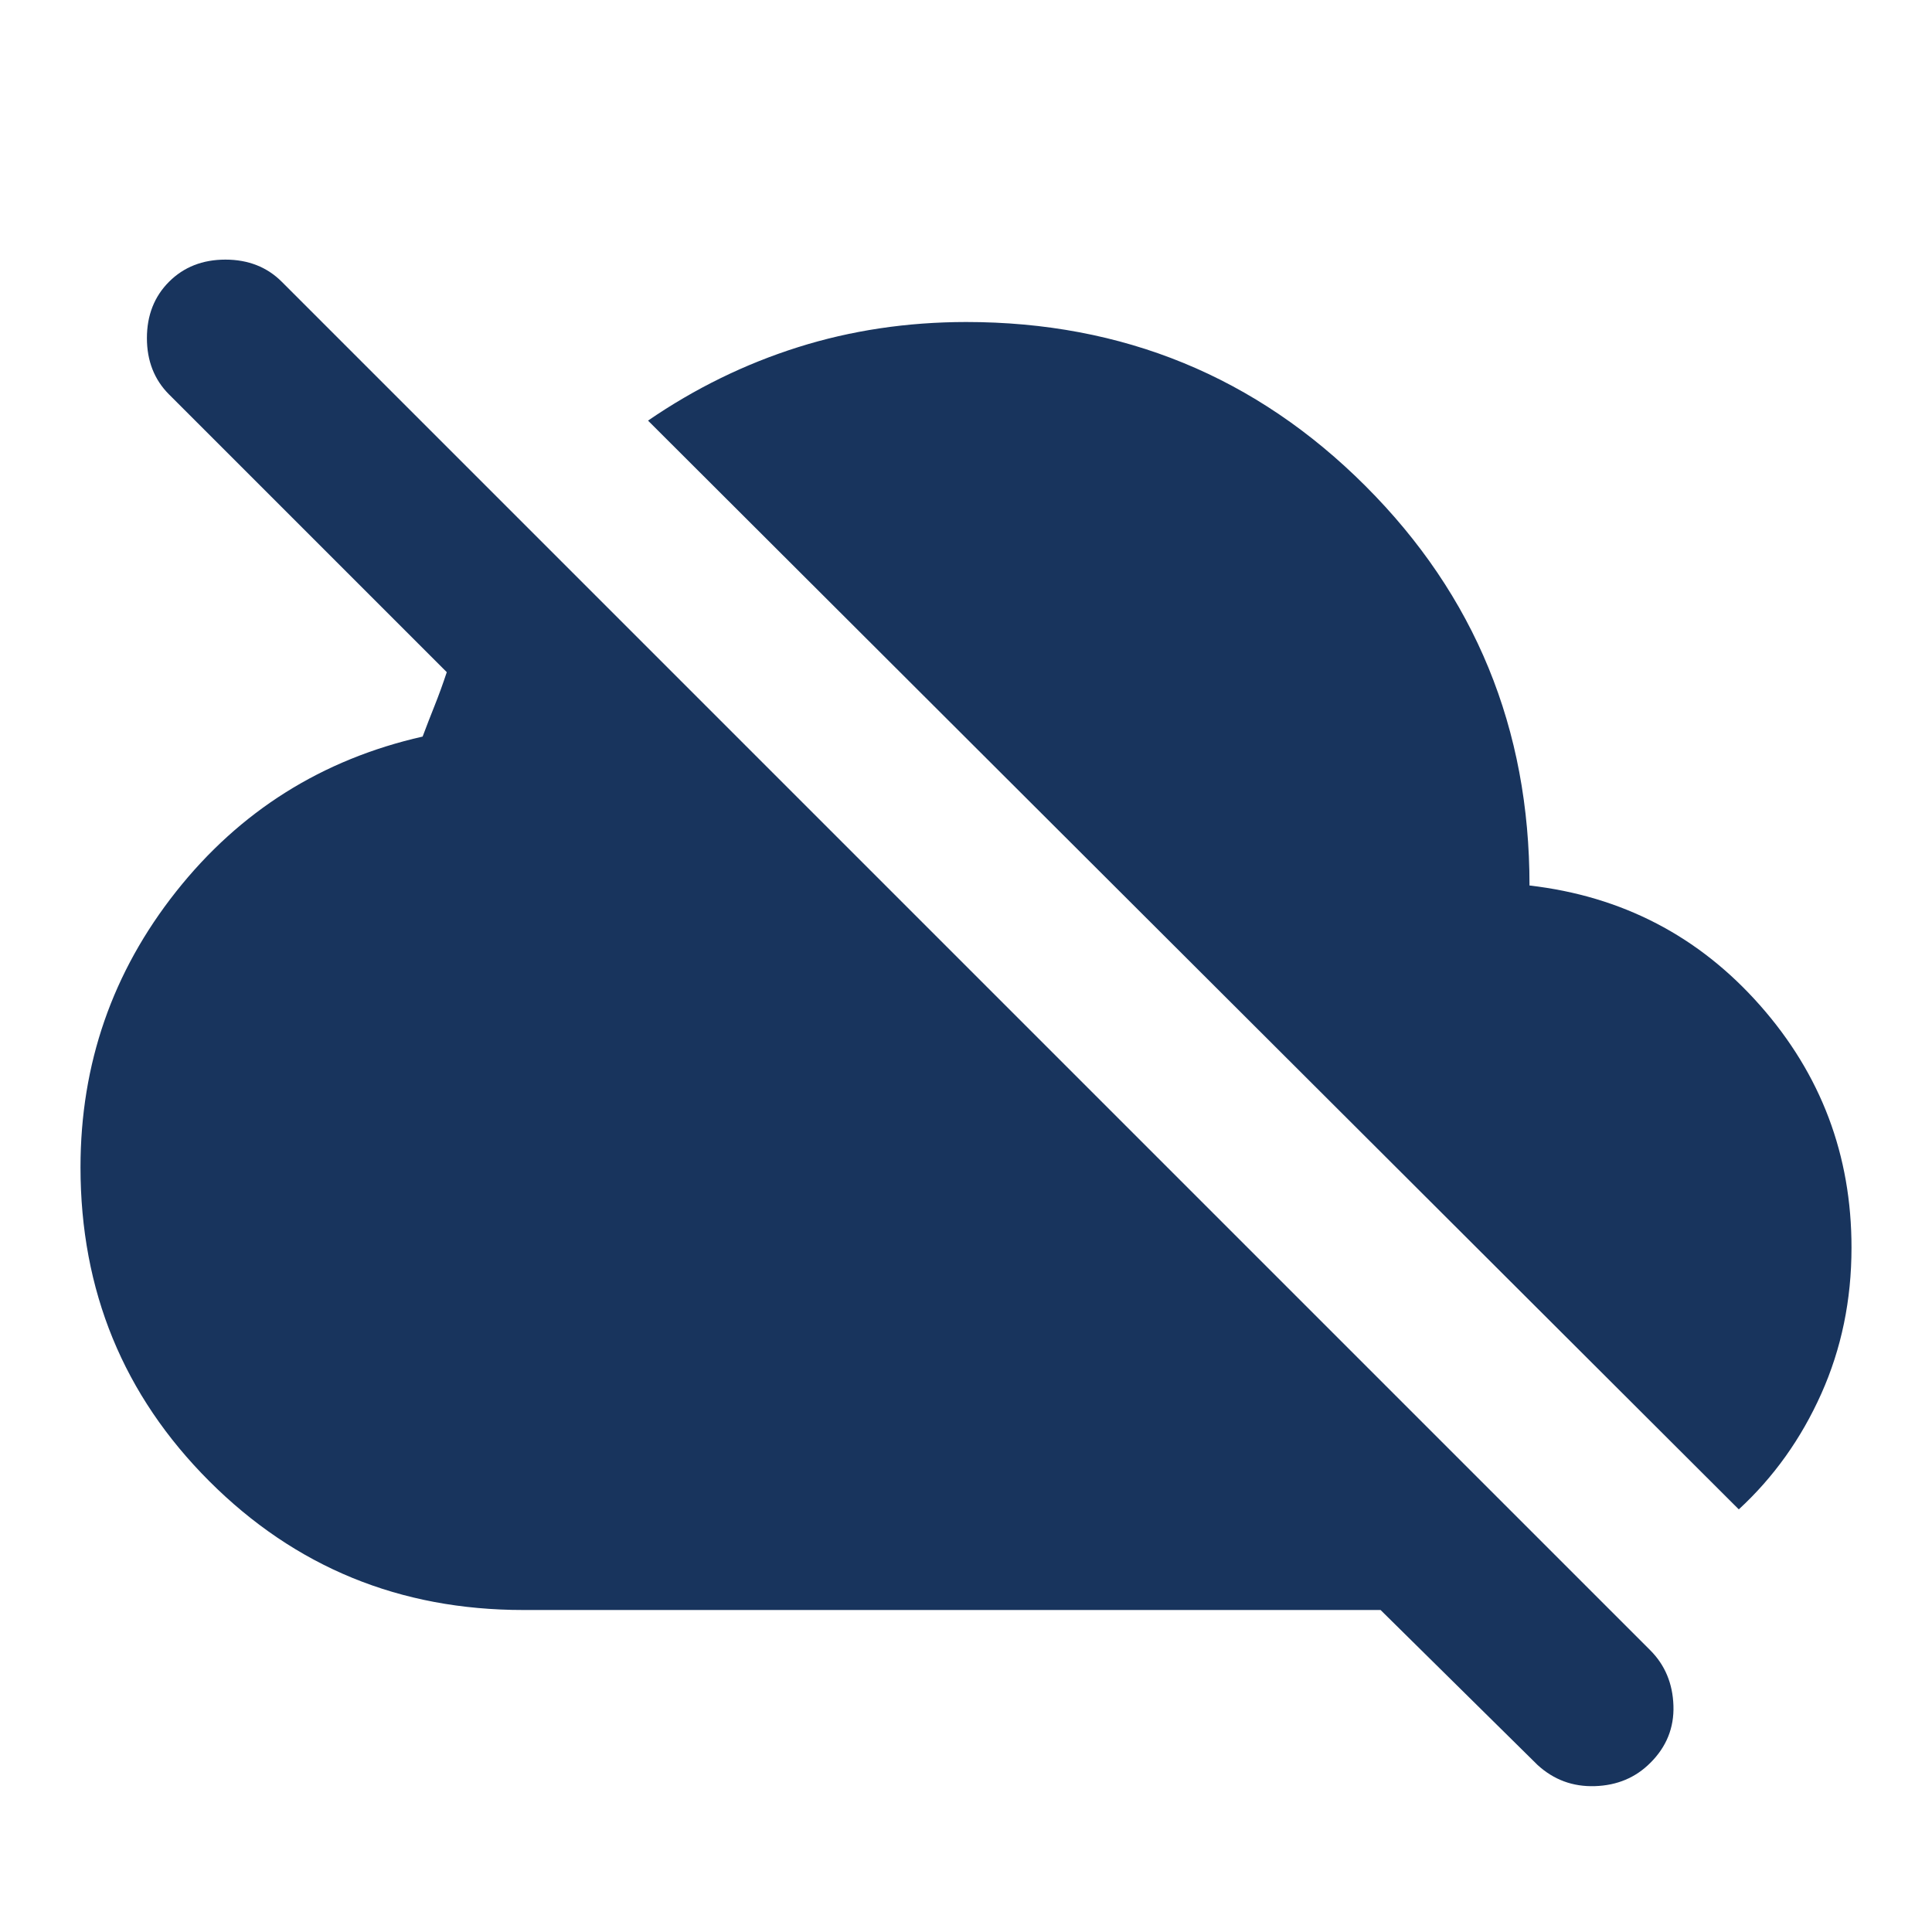
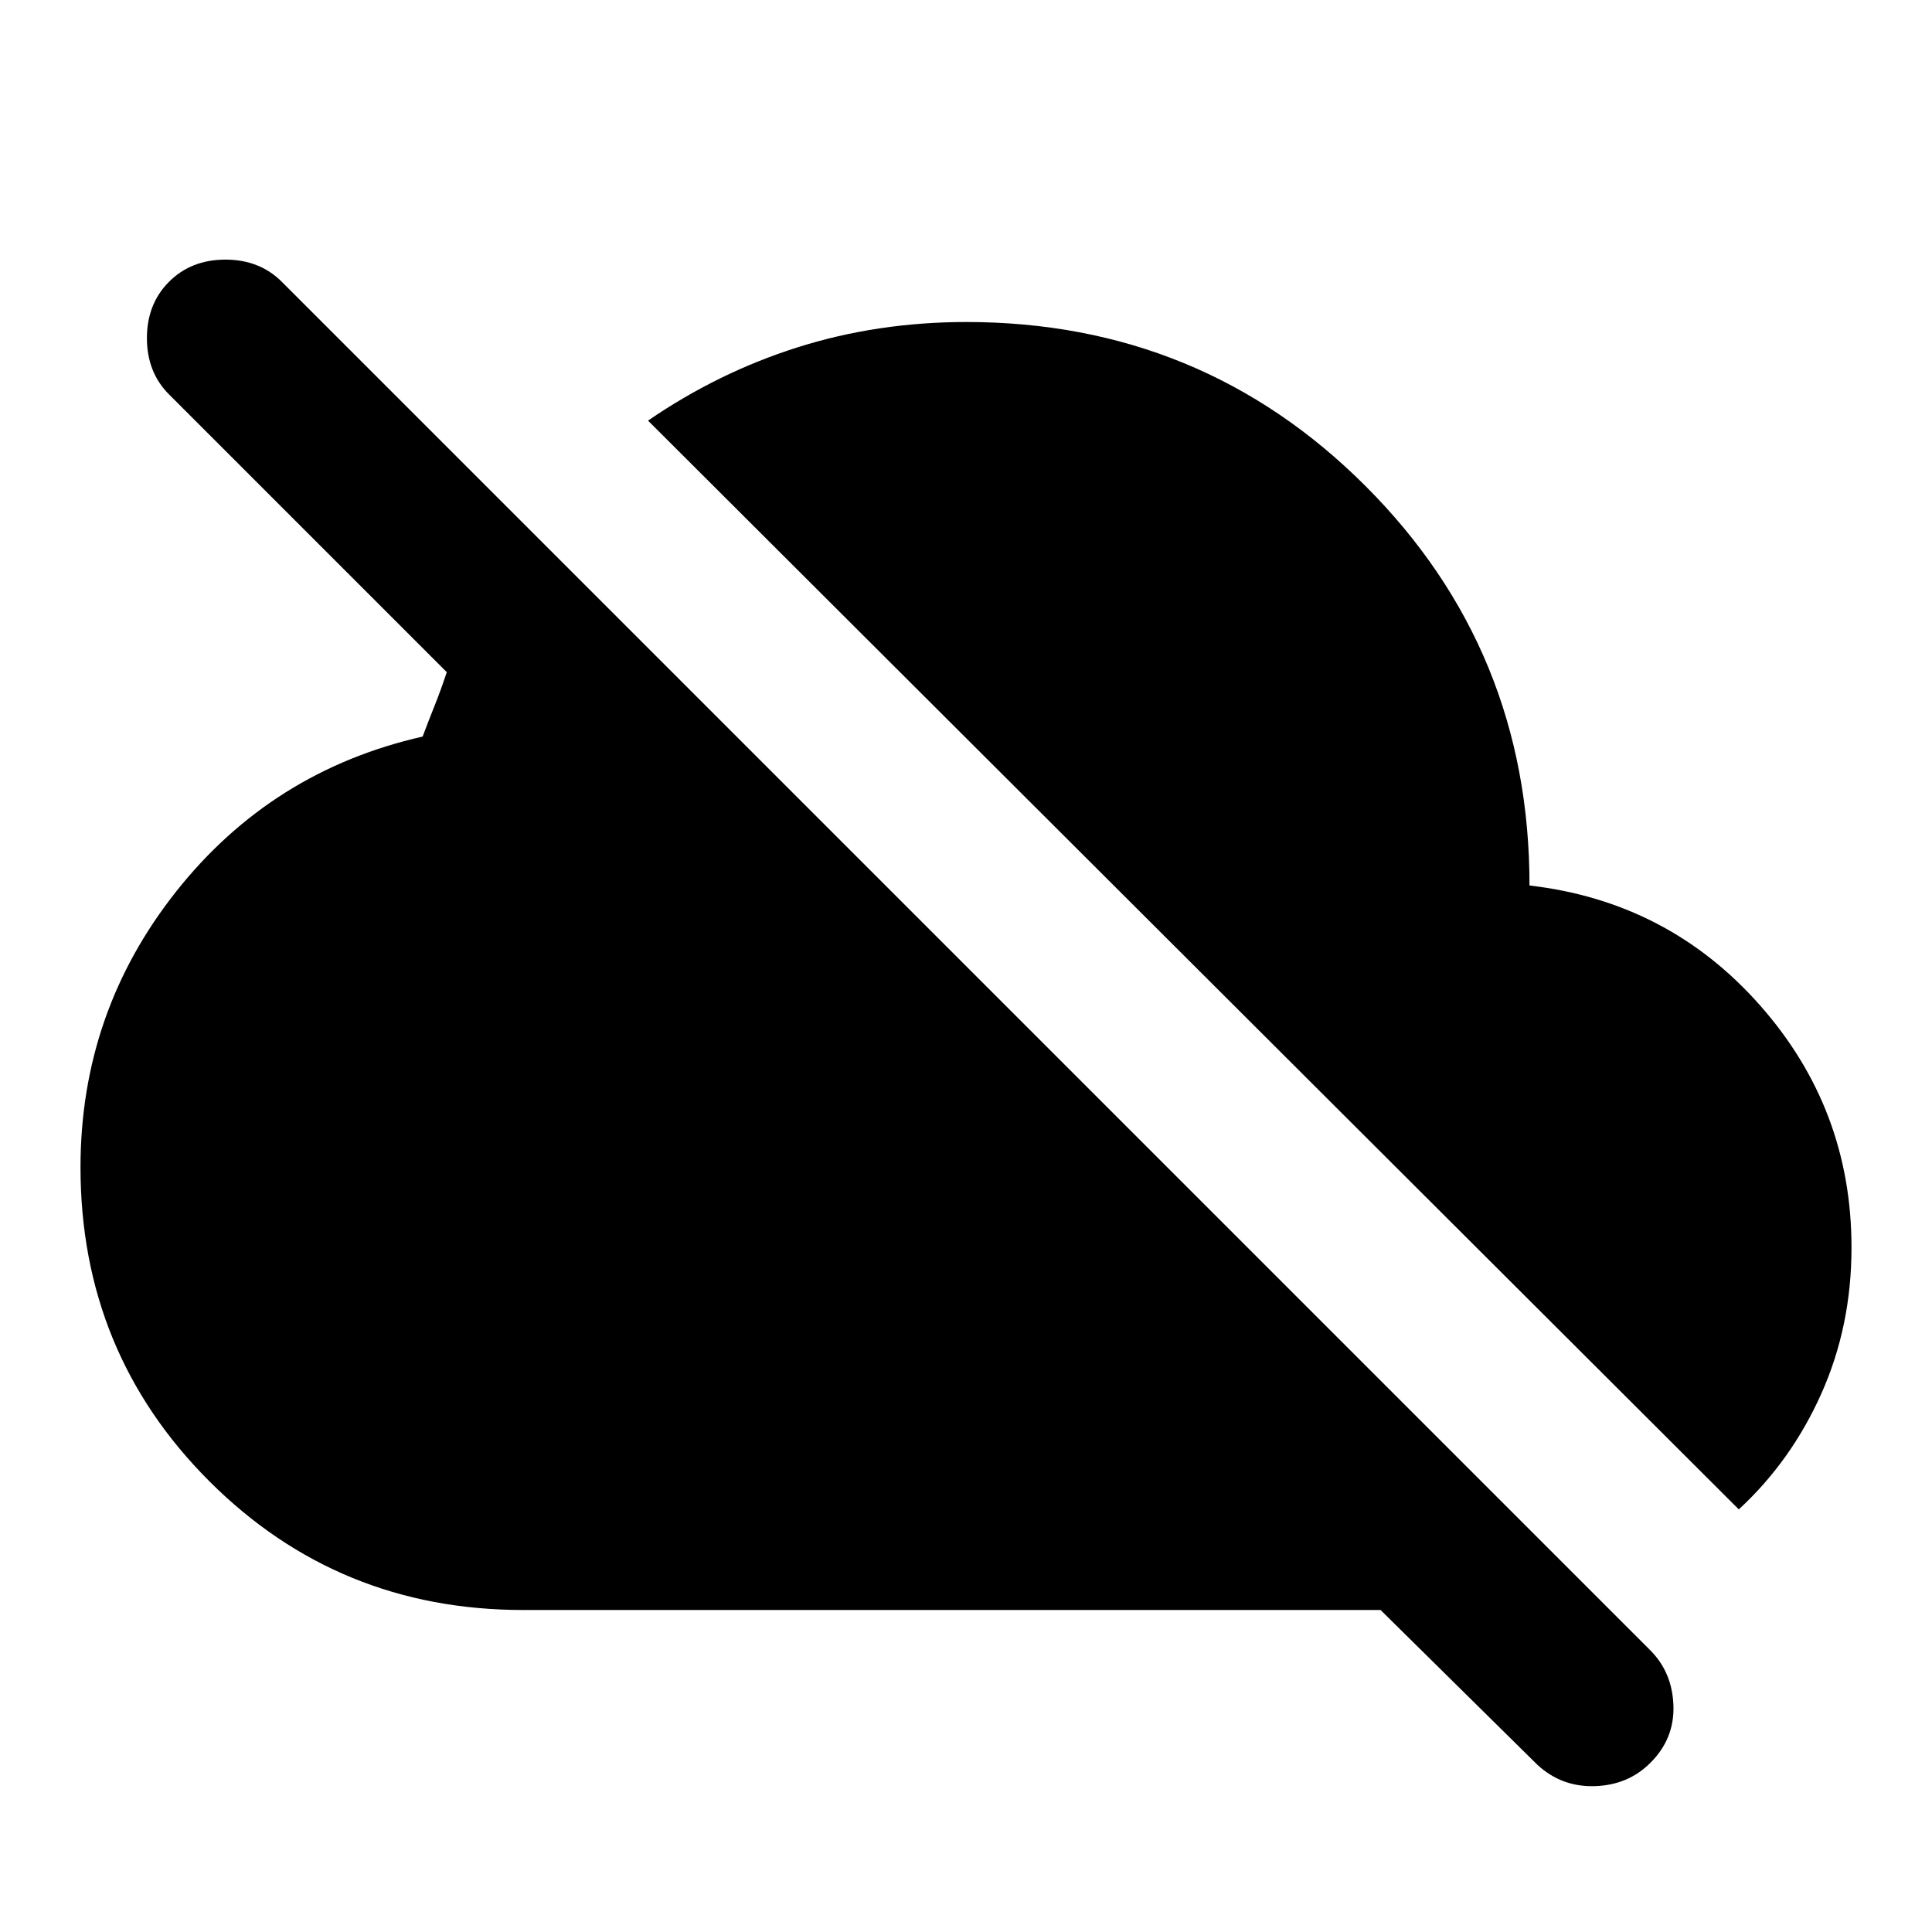
<svg xmlns="http://www.w3.org/2000/svg" width="24" height="24" viewBox="0 0 24 24" fill="none">
-   <path d="M6.5 20C4.967 20 3.667 19.467 2.6 18.4C1.533 17.333 1 16.033 1 14.5C1 13.217 1.396 12.075 2.188 11.075C2.98 10.075 4.001 9.433 5.25 9.15C5.3 9.017 5.35 8.888 5.4 8.763C5.45 8.638 5.5 8.501 5.55 8.35L2.1 4.9C1.917 4.717 1.825 4.483 1.825 4.2C1.825 3.917 1.917 3.683 2.1 3.5C2.283 3.317 2.517 3.225 2.8 3.225C3.083 3.225 3.317 3.317 3.5 3.5L20.5 20.5C20.683 20.683 20.779 20.913 20.788 21.188C20.797 21.463 20.701 21.701 20.5 21.9C20.317 22.083 20.088 22.179 19.813 22.188C19.538 22.197 19.301 22.109 19.1 21.925L17.15 20H6.5ZM21.6 18.75L8.05 5.225C8.633 4.825 9.254 4.521 9.913 4.313C10.572 4.105 11.267 4.001 12 4C13.95 4 15.604 4.679 16.963 6.038C18.322 7.397 19.001 9.051 19 11C20.15 11.133 21.104 11.629 21.863 12.488C22.622 13.347 23.001 14.351 23 15.5C23 16.15 22.875 16.754 22.625 17.313C22.375 17.872 22.033 18.351 21.6 18.75Z" fill="#18345D" />
+   <path d="M6.5 20C4.967 20 3.667 19.467 2.6 18.4C1.533 17.333 1 16.033 1 14.5C1 13.217 1.396 12.075 2.188 11.075C2.98 10.075 4.001 9.433 5.25 9.15C5.3 9.017 5.35 8.888 5.4 8.763C5.45 8.638 5.5 8.501 5.55 8.35L2.1 4.9C1.917 4.717 1.825 4.483 1.825 4.2C1.825 3.917 1.917 3.683 2.1 3.5C2.283 3.317 2.517 3.225 2.8 3.225C3.083 3.225 3.317 3.317 3.5 3.5L20.5 20.5C20.683 20.683 20.779 20.913 20.788 21.188C20.797 21.463 20.701 21.701 20.5 21.9C20.317 22.083 20.088 22.179 19.813 22.188C19.538 22.197 19.301 22.109 19.1 21.925L17.15 20H6.5ZM21.6 18.75L8.05 5.225C8.633 4.825 9.254 4.521 9.913 4.313C10.572 4.105 11.267 4.001 12 4C13.95 4 15.604 4.679 16.963 6.038C18.322 7.397 19.001 9.051 19 11C20.15 11.133 21.104 11.629 21.863 12.488C22.622 13.347 23.001 14.351 23 15.5C23 16.15 22.875 16.754 22.625 17.313C22.375 17.872 22.033 18.351 21.6 18.75Z" fill="currentColor" />
</svg>
